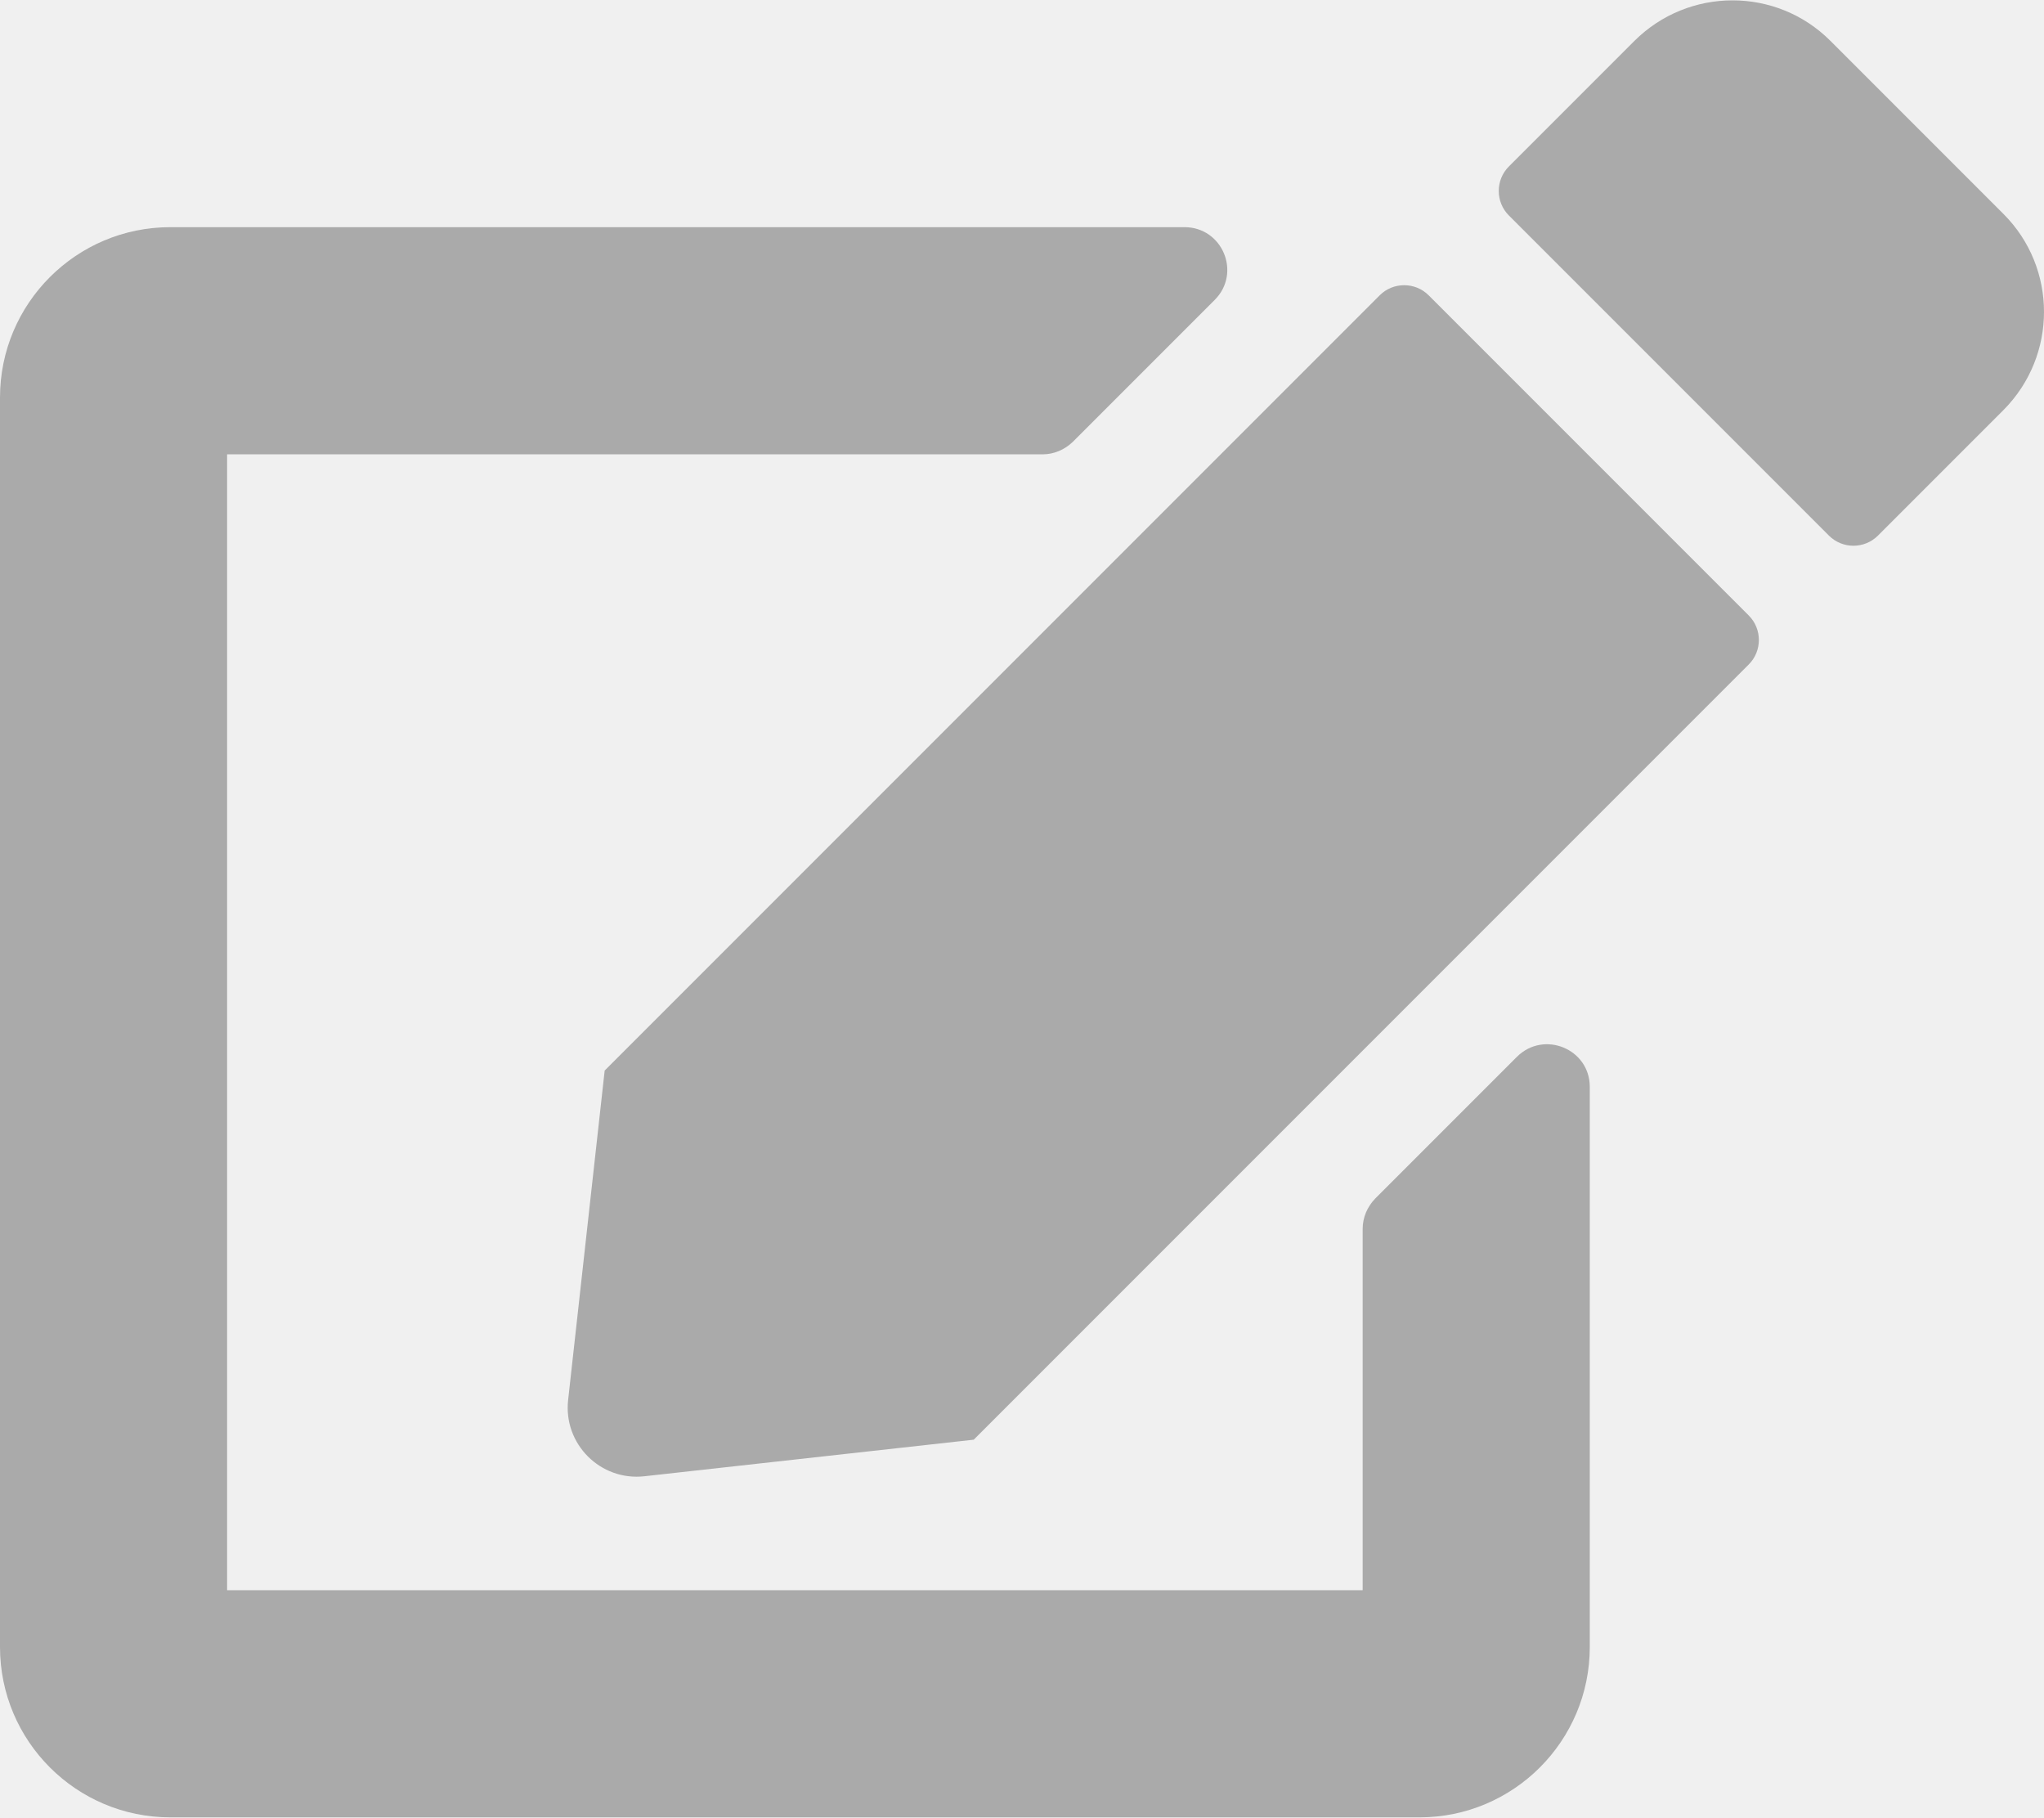
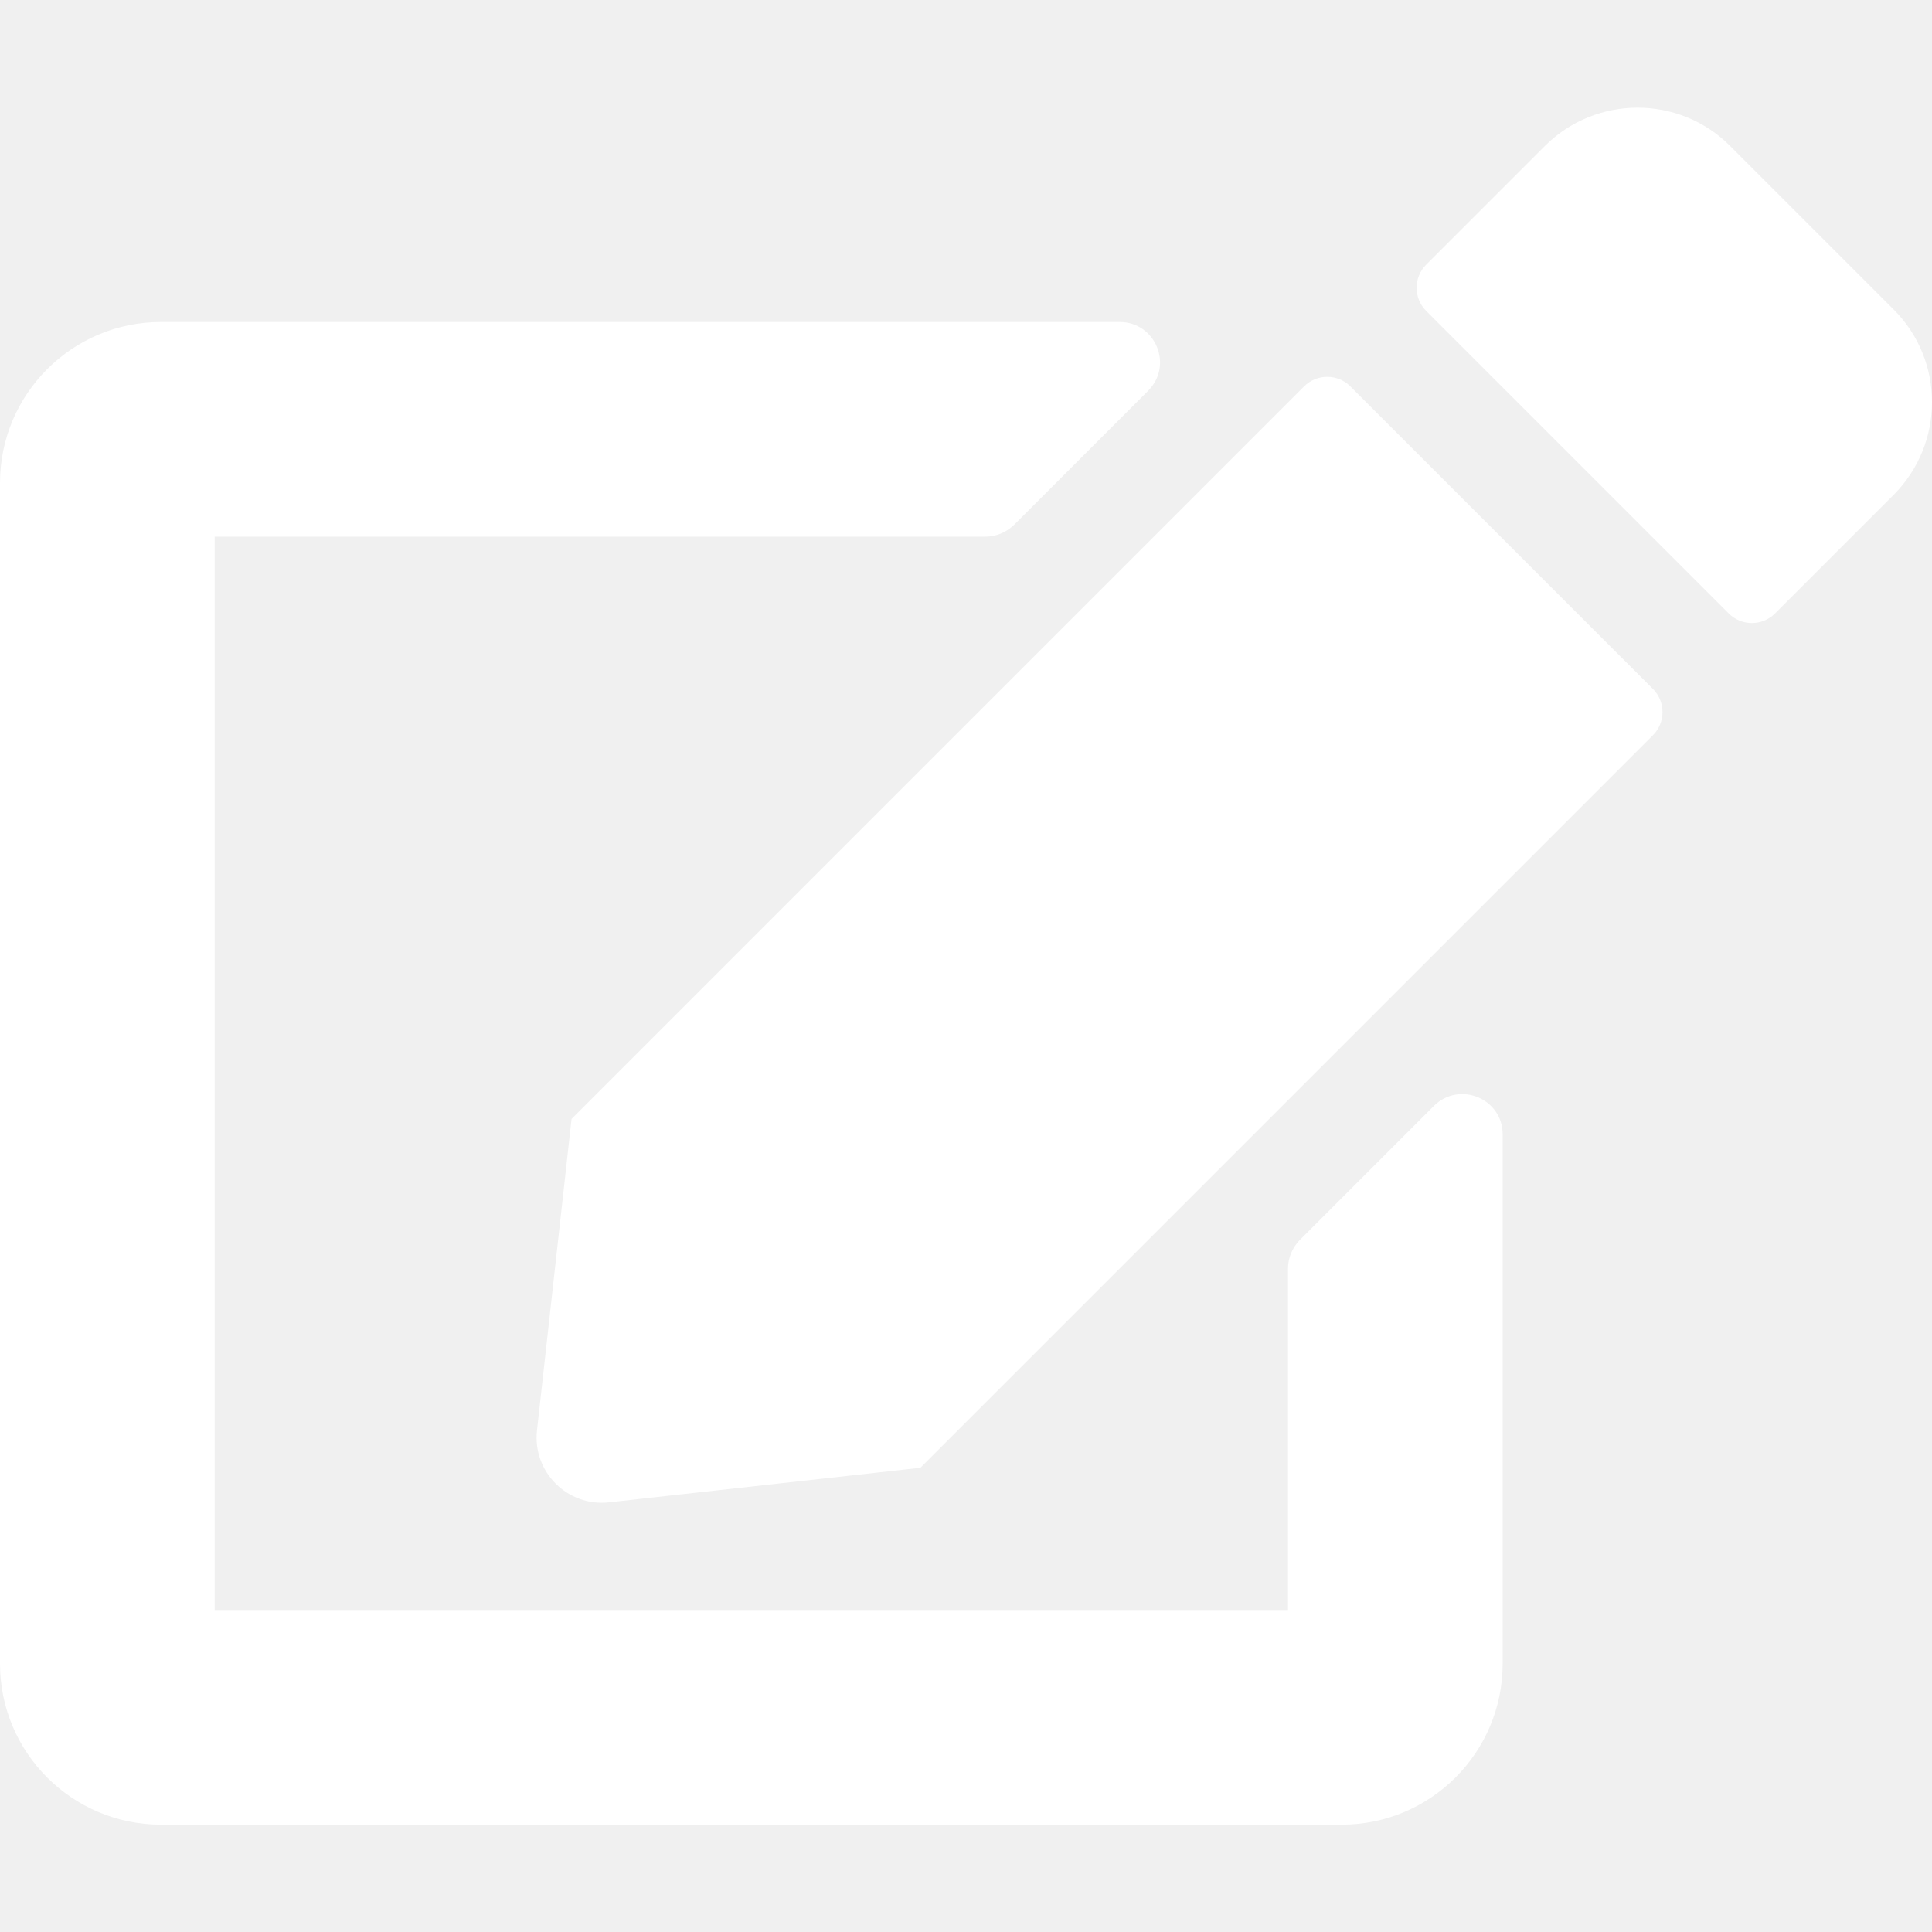
- <svg xmlns="http://www.w3.org/2000/svg" height="16" width="18" viewBox="0 0 576 512">
-   <path d="M402.6 83.2l90.2 90.2c3.8 3.8 3.8 10 0 13.8L274.4 405.6l-92.8 10.3c-12.4 1.4-22.9-9.1-21.5-21.5l10.3-92.8L388.8 83.2c3.8-3.8 10-3.8 13.8 0zm162-22.9l-48.8-48.8c-15.2-15.2-39.9-15.2-55.2 0l-35.4 35.4c-3.8 3.8-3.8 10 0 13.8l90.2 90.2c3.8 3.8 10 3.8 13.8 0l35.4-35.4c15.2-15.3 15.2-40 0-55.2zM384 346.2V448H64V128h229.8c3.2 0 6.2-1.3 8.5-3.5l40-40c7.6-7.6 2.2-20.5-8.5-20.5H48C21.5 64 0 85.5 0 112v352c0 26.5 21.5 48 48 48h352c26.5 0 48-21.5 48-48V306.2c0-10.7-12.9-16-20.5-8.5l-40 40c-2.2 2.3-3.5 5.3-3.5 8.5z" fill="#aaa" />
+ <svg xmlns="http://www.w3.org/2000/svg" height="20" width="20" viewBox="0 0 576 512">
+   <path d="M402.6 83.2l90.2 90.2c3.8 3.8 3.8 10 0 13.8L274.4 405.6l-92.8 10.3c-12.4 1.4-22.9-9.1-21.5-21.5l10.3-92.8L388.8 83.2c3.8-3.8 10-3.8 13.8 0zm162-22.9l-48.8-48.8c-15.2-15.2-39.9-15.2-55.2 0l-35.4 35.4c-3.8 3.8-3.8 10 0 13.8l90.2 90.2c3.8 3.8 10 3.8 13.8 0l35.4-35.4c15.2-15.3 15.2-40 0-55.2zM384 346.2V448H64V128h229.8c3.2 0 6.2-1.3 8.5-3.5l40-40c7.6-7.6 2.2-20.5-8.5-20.5H48C21.5 64 0 85.5 0 112v352c0 26.5 21.5 48 48 48h352c26.5 0 48-21.5 48-48V306.2c0-10.7-12.9-16-20.5-8.5l-40 40c-2.2 2.3-3.5 5.3-3.5 8.5z" fill="#fff" />
</svg>
